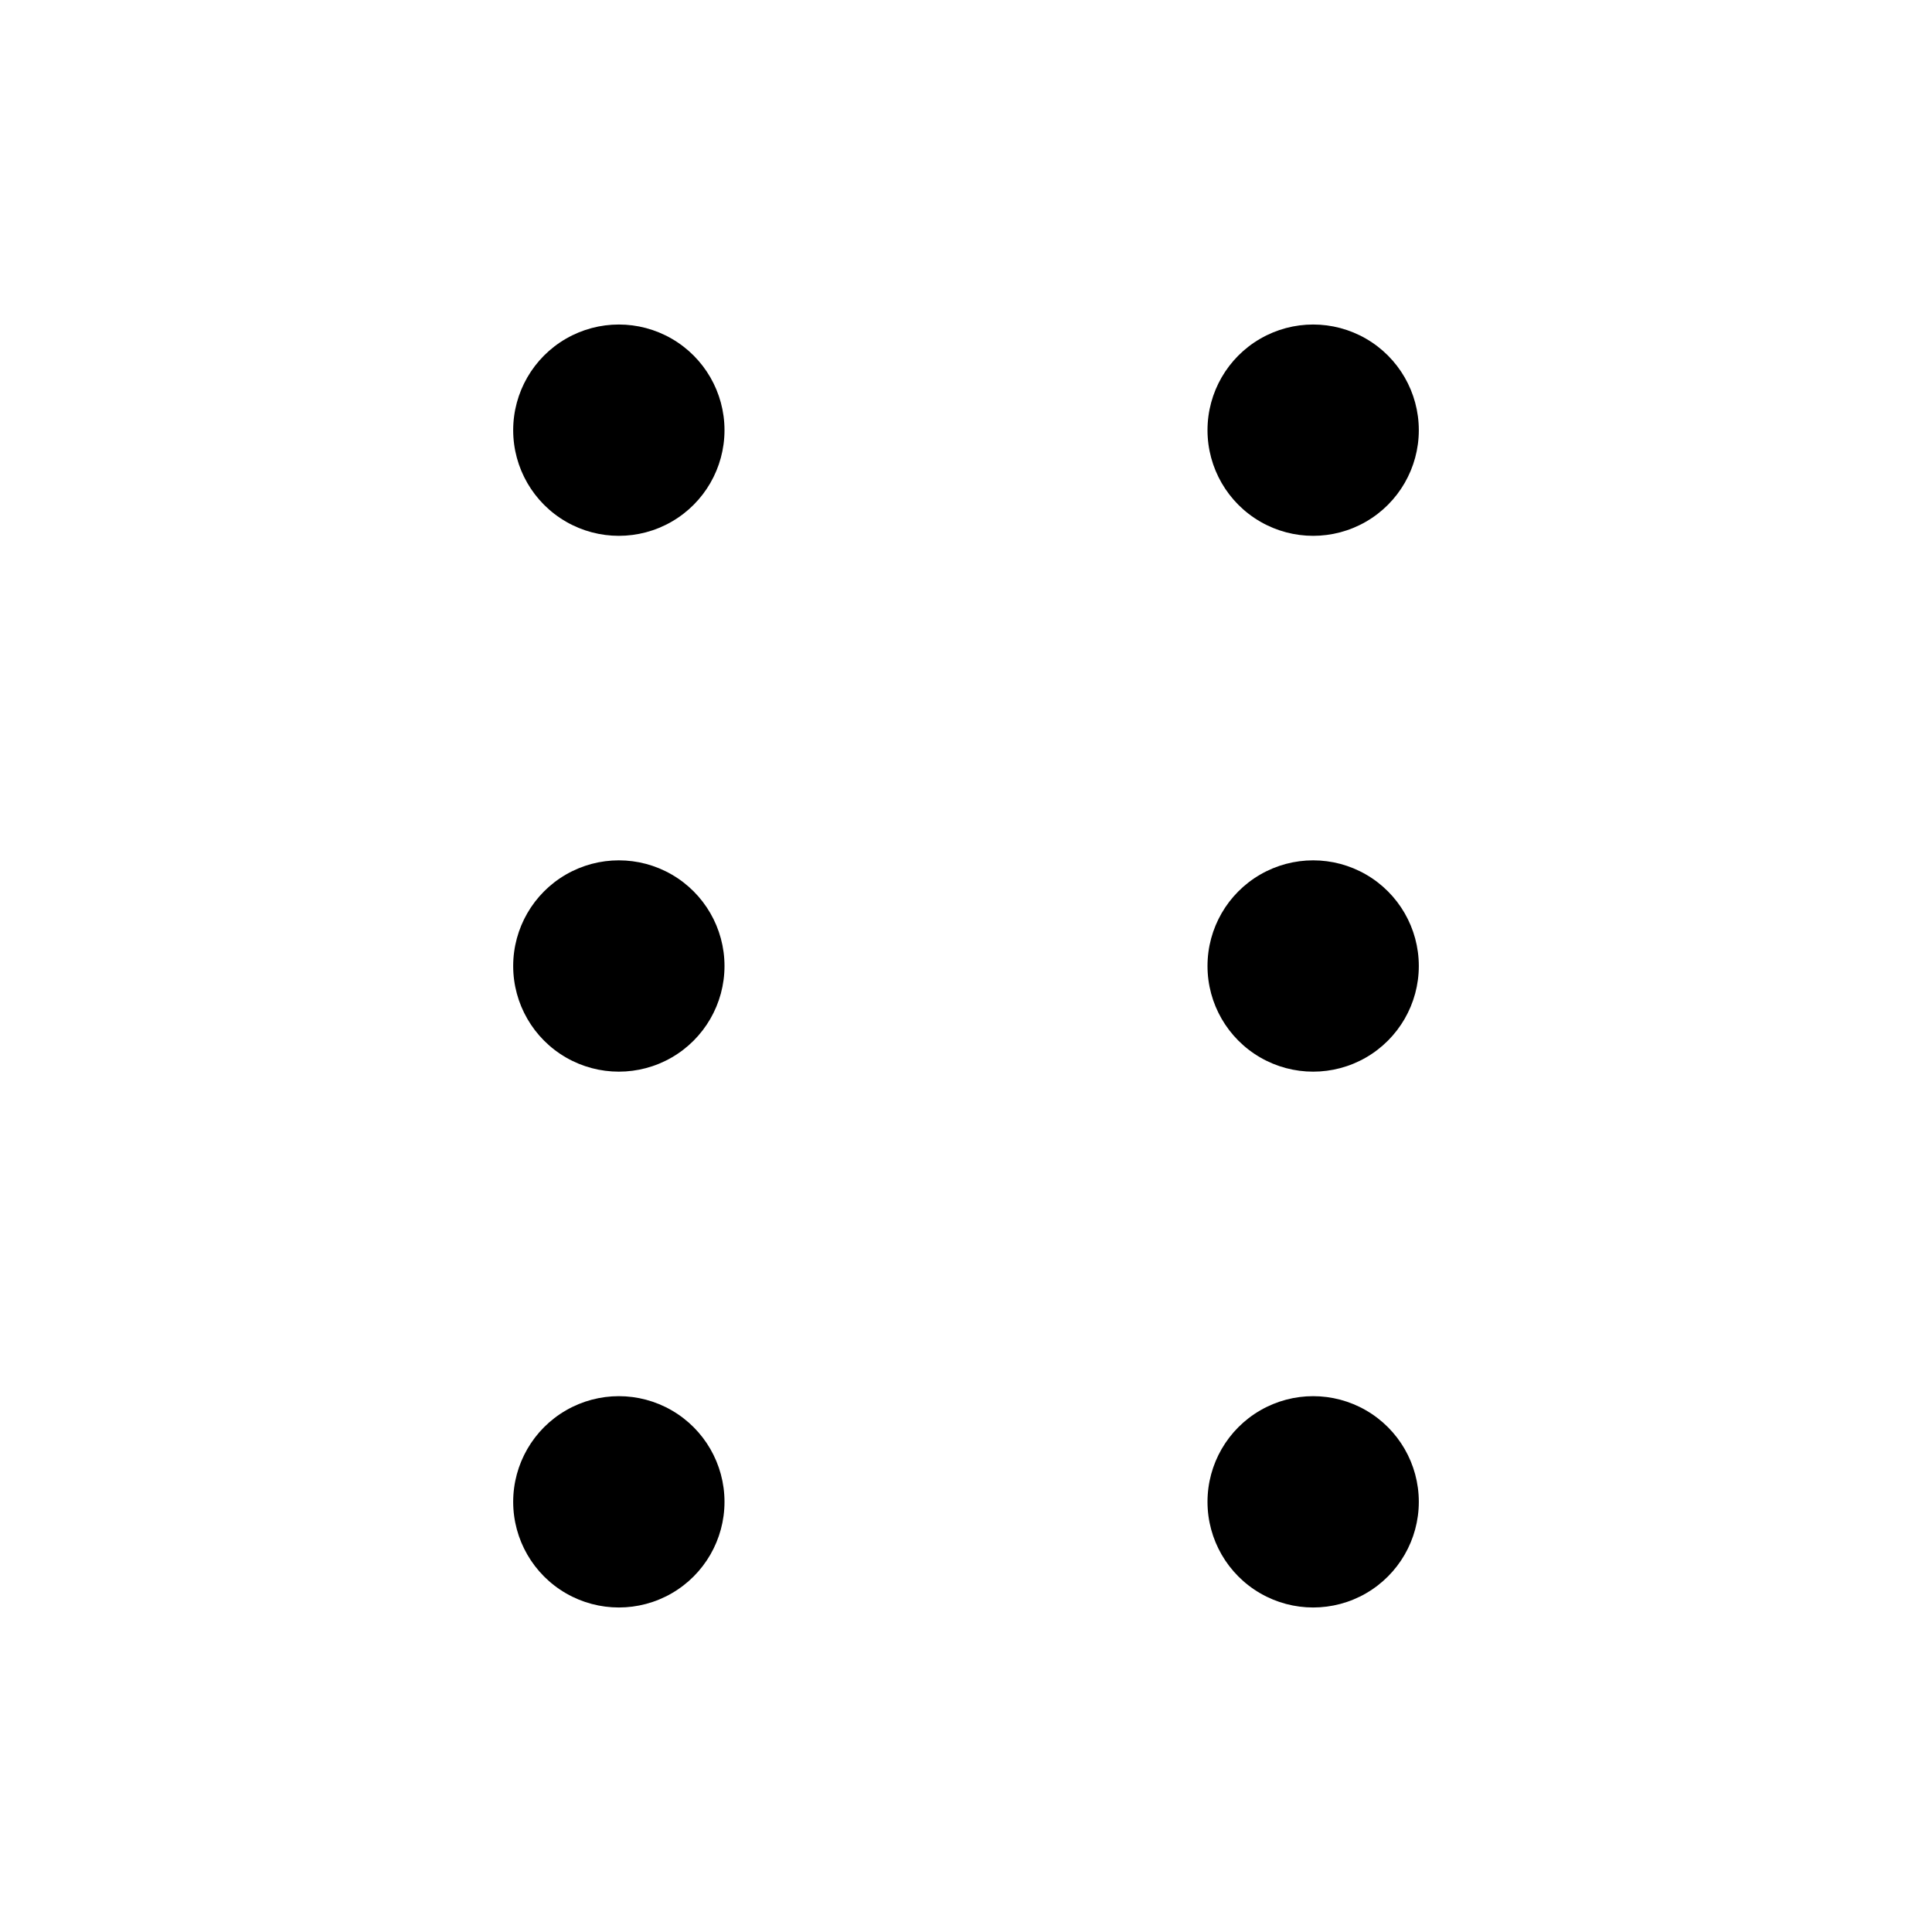
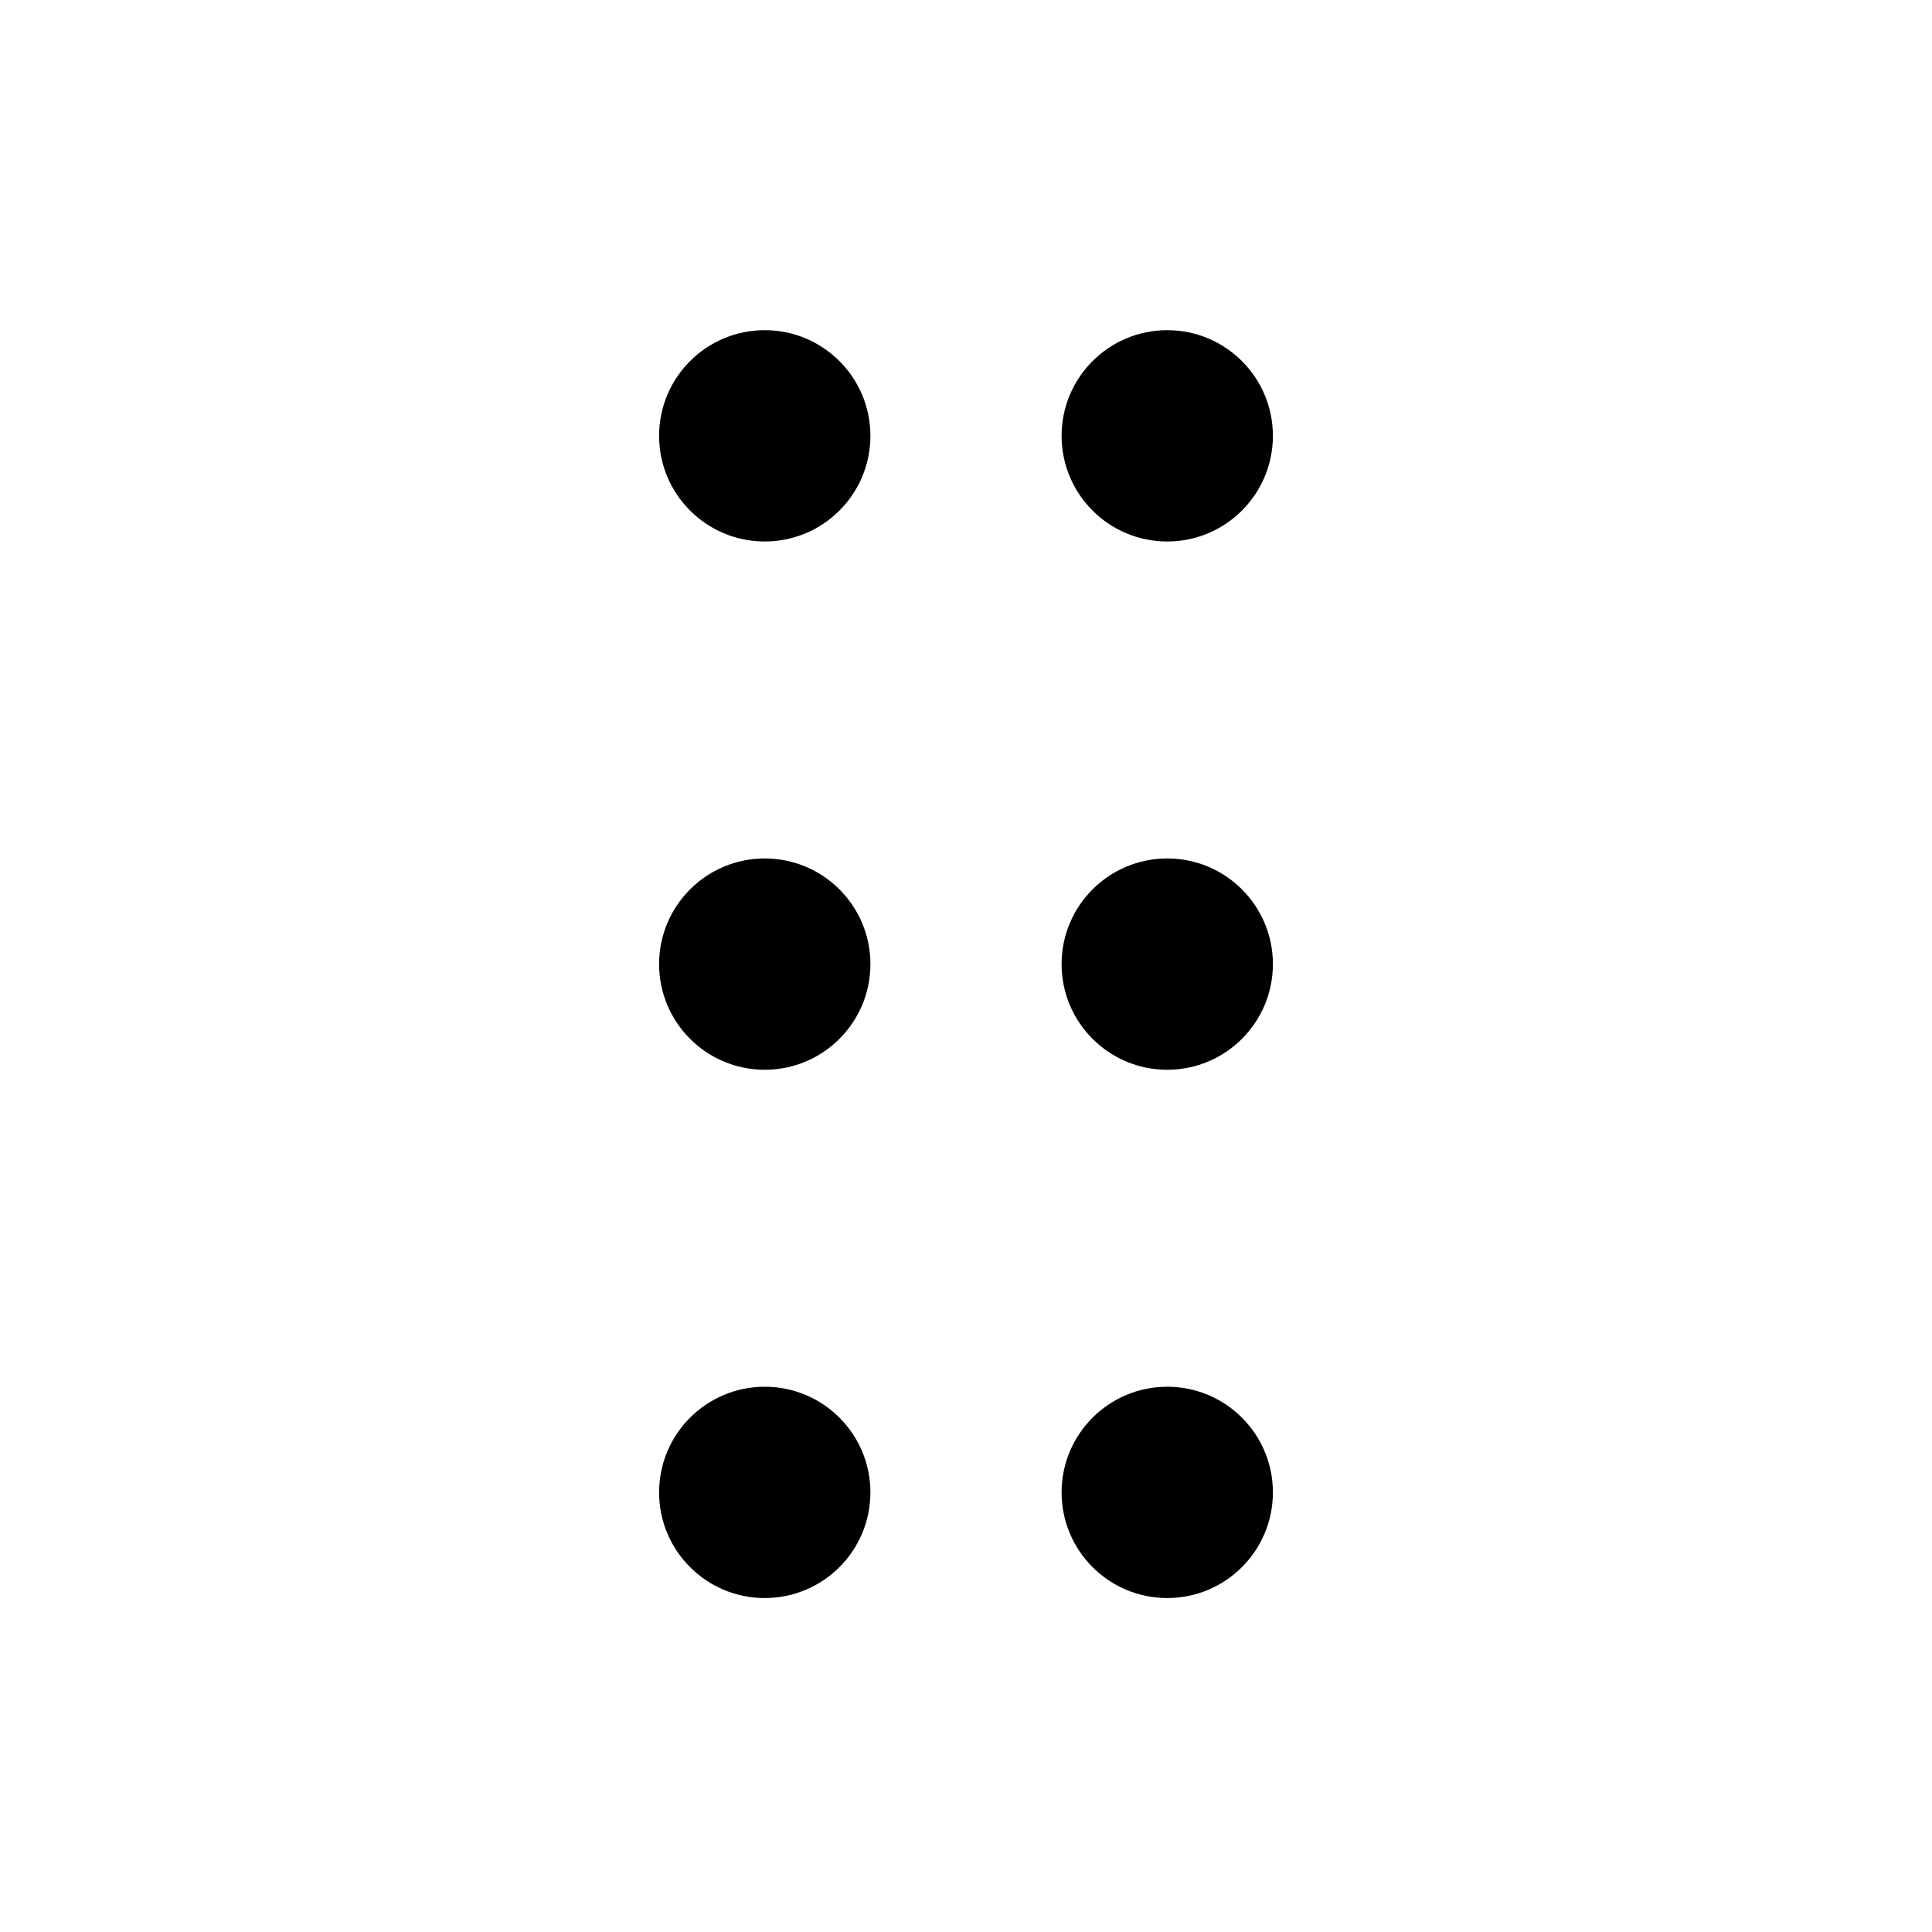
- <svg xmlns="http://www.w3.org/2000/svg" viewBox="0 0 1024 1024" version="1.1">
-   <path d="M300,276.497 C317.326,286.501 338.674,286.501 356,276.497 C373.326,266.494 384,248.007 384,228 C384,207.993 373.326,189.506 356,179.503 C338.674,169.499 317.326,169.499 300,179.503 C282.674,189.506 272,207.993 272,228 C272,248.007 282.674,266.494 300,276.497 Z M300,560.497 C317.326,570.501 338.674,570.501 356,560.497 C373.326,550.494 384,532.007 384,512 C384,491.993 373.326,473.506 356,463.503 C338.674,453.499 317.326,453.499 300,463.503 C282.674,473.506 272,491.993 272,512 C272,532.007 282.674,550.494 300,560.497 Z M640,228 C640,248.007 650.674,266.494 668,276.497 C685.326,286.501 706.674,286.501 724,276.497 C741.326,266.494 752,248.007 752,228 C752,207.993 741.326,189.506 724,179.503 C706.674,169.499 685.326,169.499 668,179.503 C650.674,189.506 640,207.993 640,228 L640,228 Z M640,512 C640,532.007 650.674,550.494 668,560.497 C685.326,570.501 706.674,570.501 724,560.497 C741.326,550.494 752,532.007 752,512 C752,491.993 741.326,473.506 724,463.503 C706.674,453.499 685.326,453.499 668,463.503 C650.674,473.506 640,491.993 640,512 L640,512 Z M300,844.497 C317.326,854.501 338.674,854.501 356,844.497 C373.326,834.494 384,816.007 384,796 C384,775.993 373.326,757.506 356,747.503 C338.674,737.499 317.326,737.499 300,747.503 C282.674,757.506 272,775.993 272,796 C272,816.007 282.674,834.494 300,844.497 Z M640,796 C640,816.007 650.674,834.494 668,844.497 C685.326,854.501 706.674,854.501 724,844.497 C741.326,834.494 752,816.007 752,796 C752,775.993 741.326,757.506 724,747.503 C706.674,737.499 685.326,737.499 668,747.503 C650.674,757.506 640,775.993 640,796 L640,796 Z" />
+ <svg xmlns="http://www.w3.org/2000/svg" t="1649140760745" class="icon" viewBox="0 0 1024 1024" version="1.1" p-id="1871" width="200" height="200">
+   <defs>
+     <style type="text/css">@font-face { font-family: feedback-iconfont; src: url("//at.alicdn.com/t/font_1031158_u69w8yhxdu.woff2?t=1630033759944") format("woff2"), url("//at.alicdn.com/t/font_1031158_u69w8yhxdu.woff?t=1630033759944") format("woff"), url("//at.alicdn.com/t/font_1031158_u69w8yhxdu.ttf?t=1630033759944") format("truetype"); }
+ </style>
+   </defs>
+   <path d="M349.334 231a56 56 0 1 0 112 0 56 56 0 1 0-112 0z m0 280a56 56 0 1 0 112 0 56 56 0 1 0-112 0z m0 280a56 56 0 1 0 112 0 56 56 0 1 0-112 0zM562.667 231a56 56 0 1 0 112 0 56 56 0 1 0-112 0z m0 280a56 56 0 1 0 112 0 56 56 0 1 0-112 0z m0 280a56 56 0 1 0 112 0 56 56 0 1 0-112 0z" p-id="1872" />
</svg>
